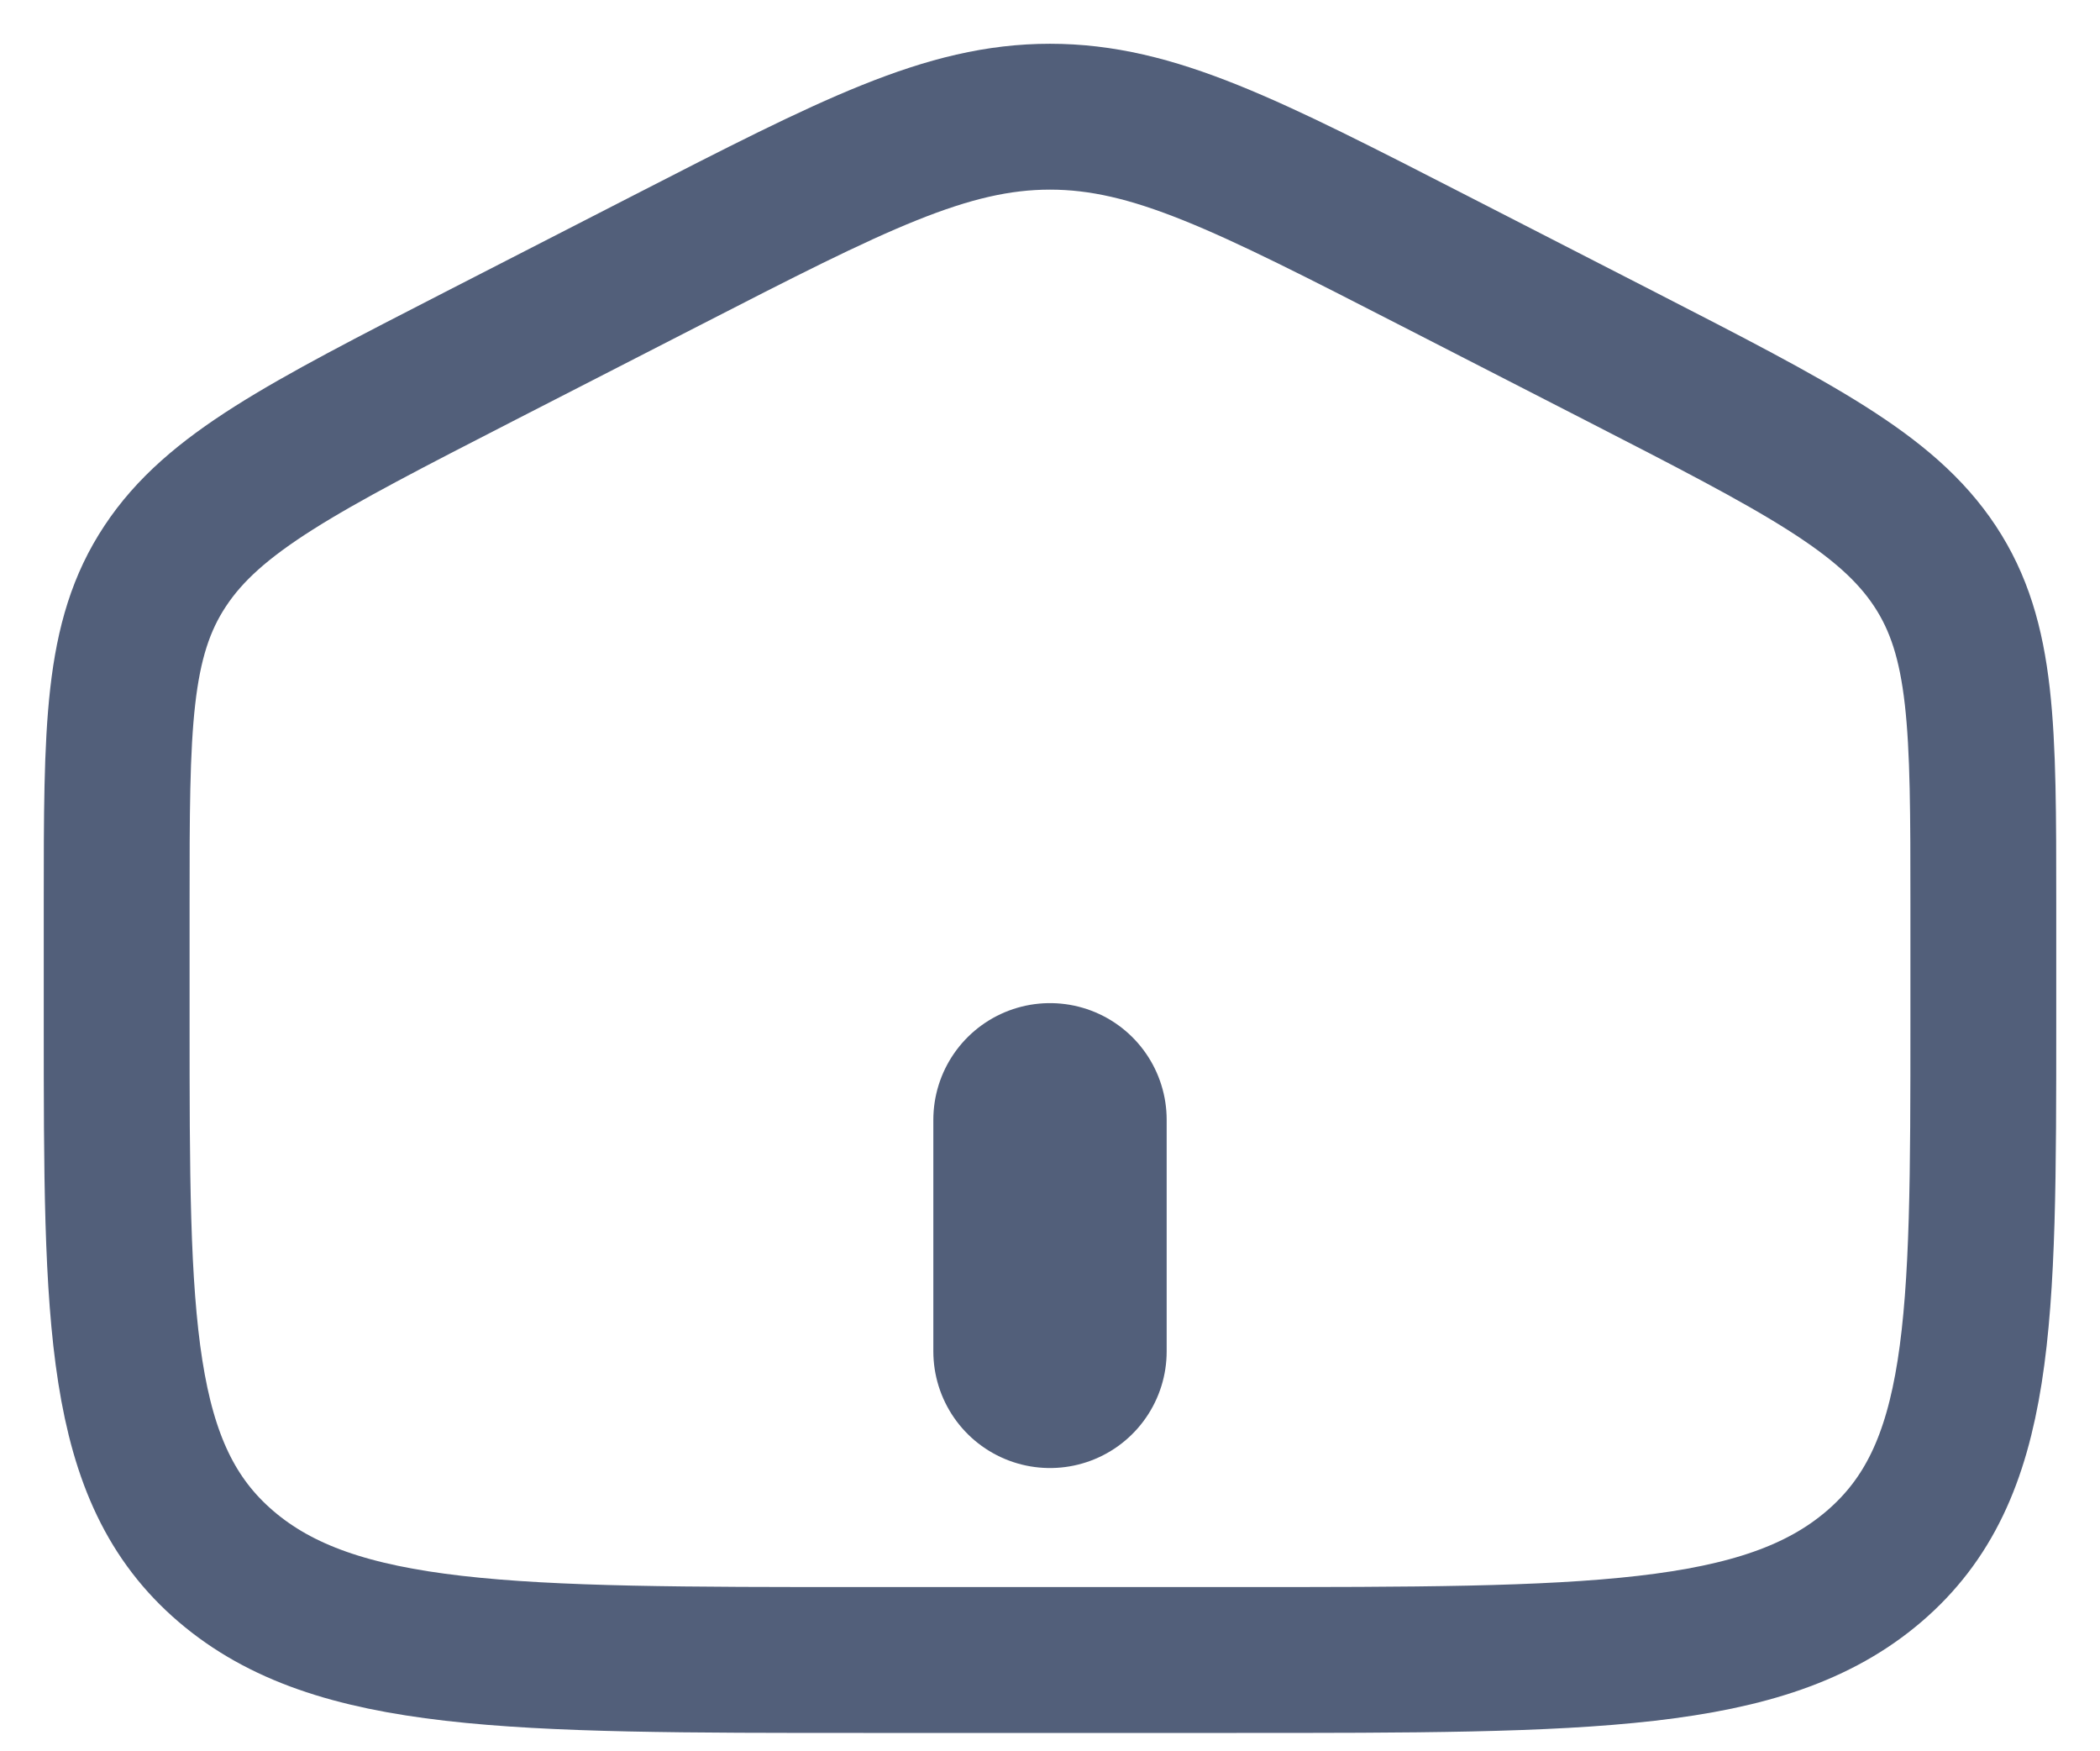
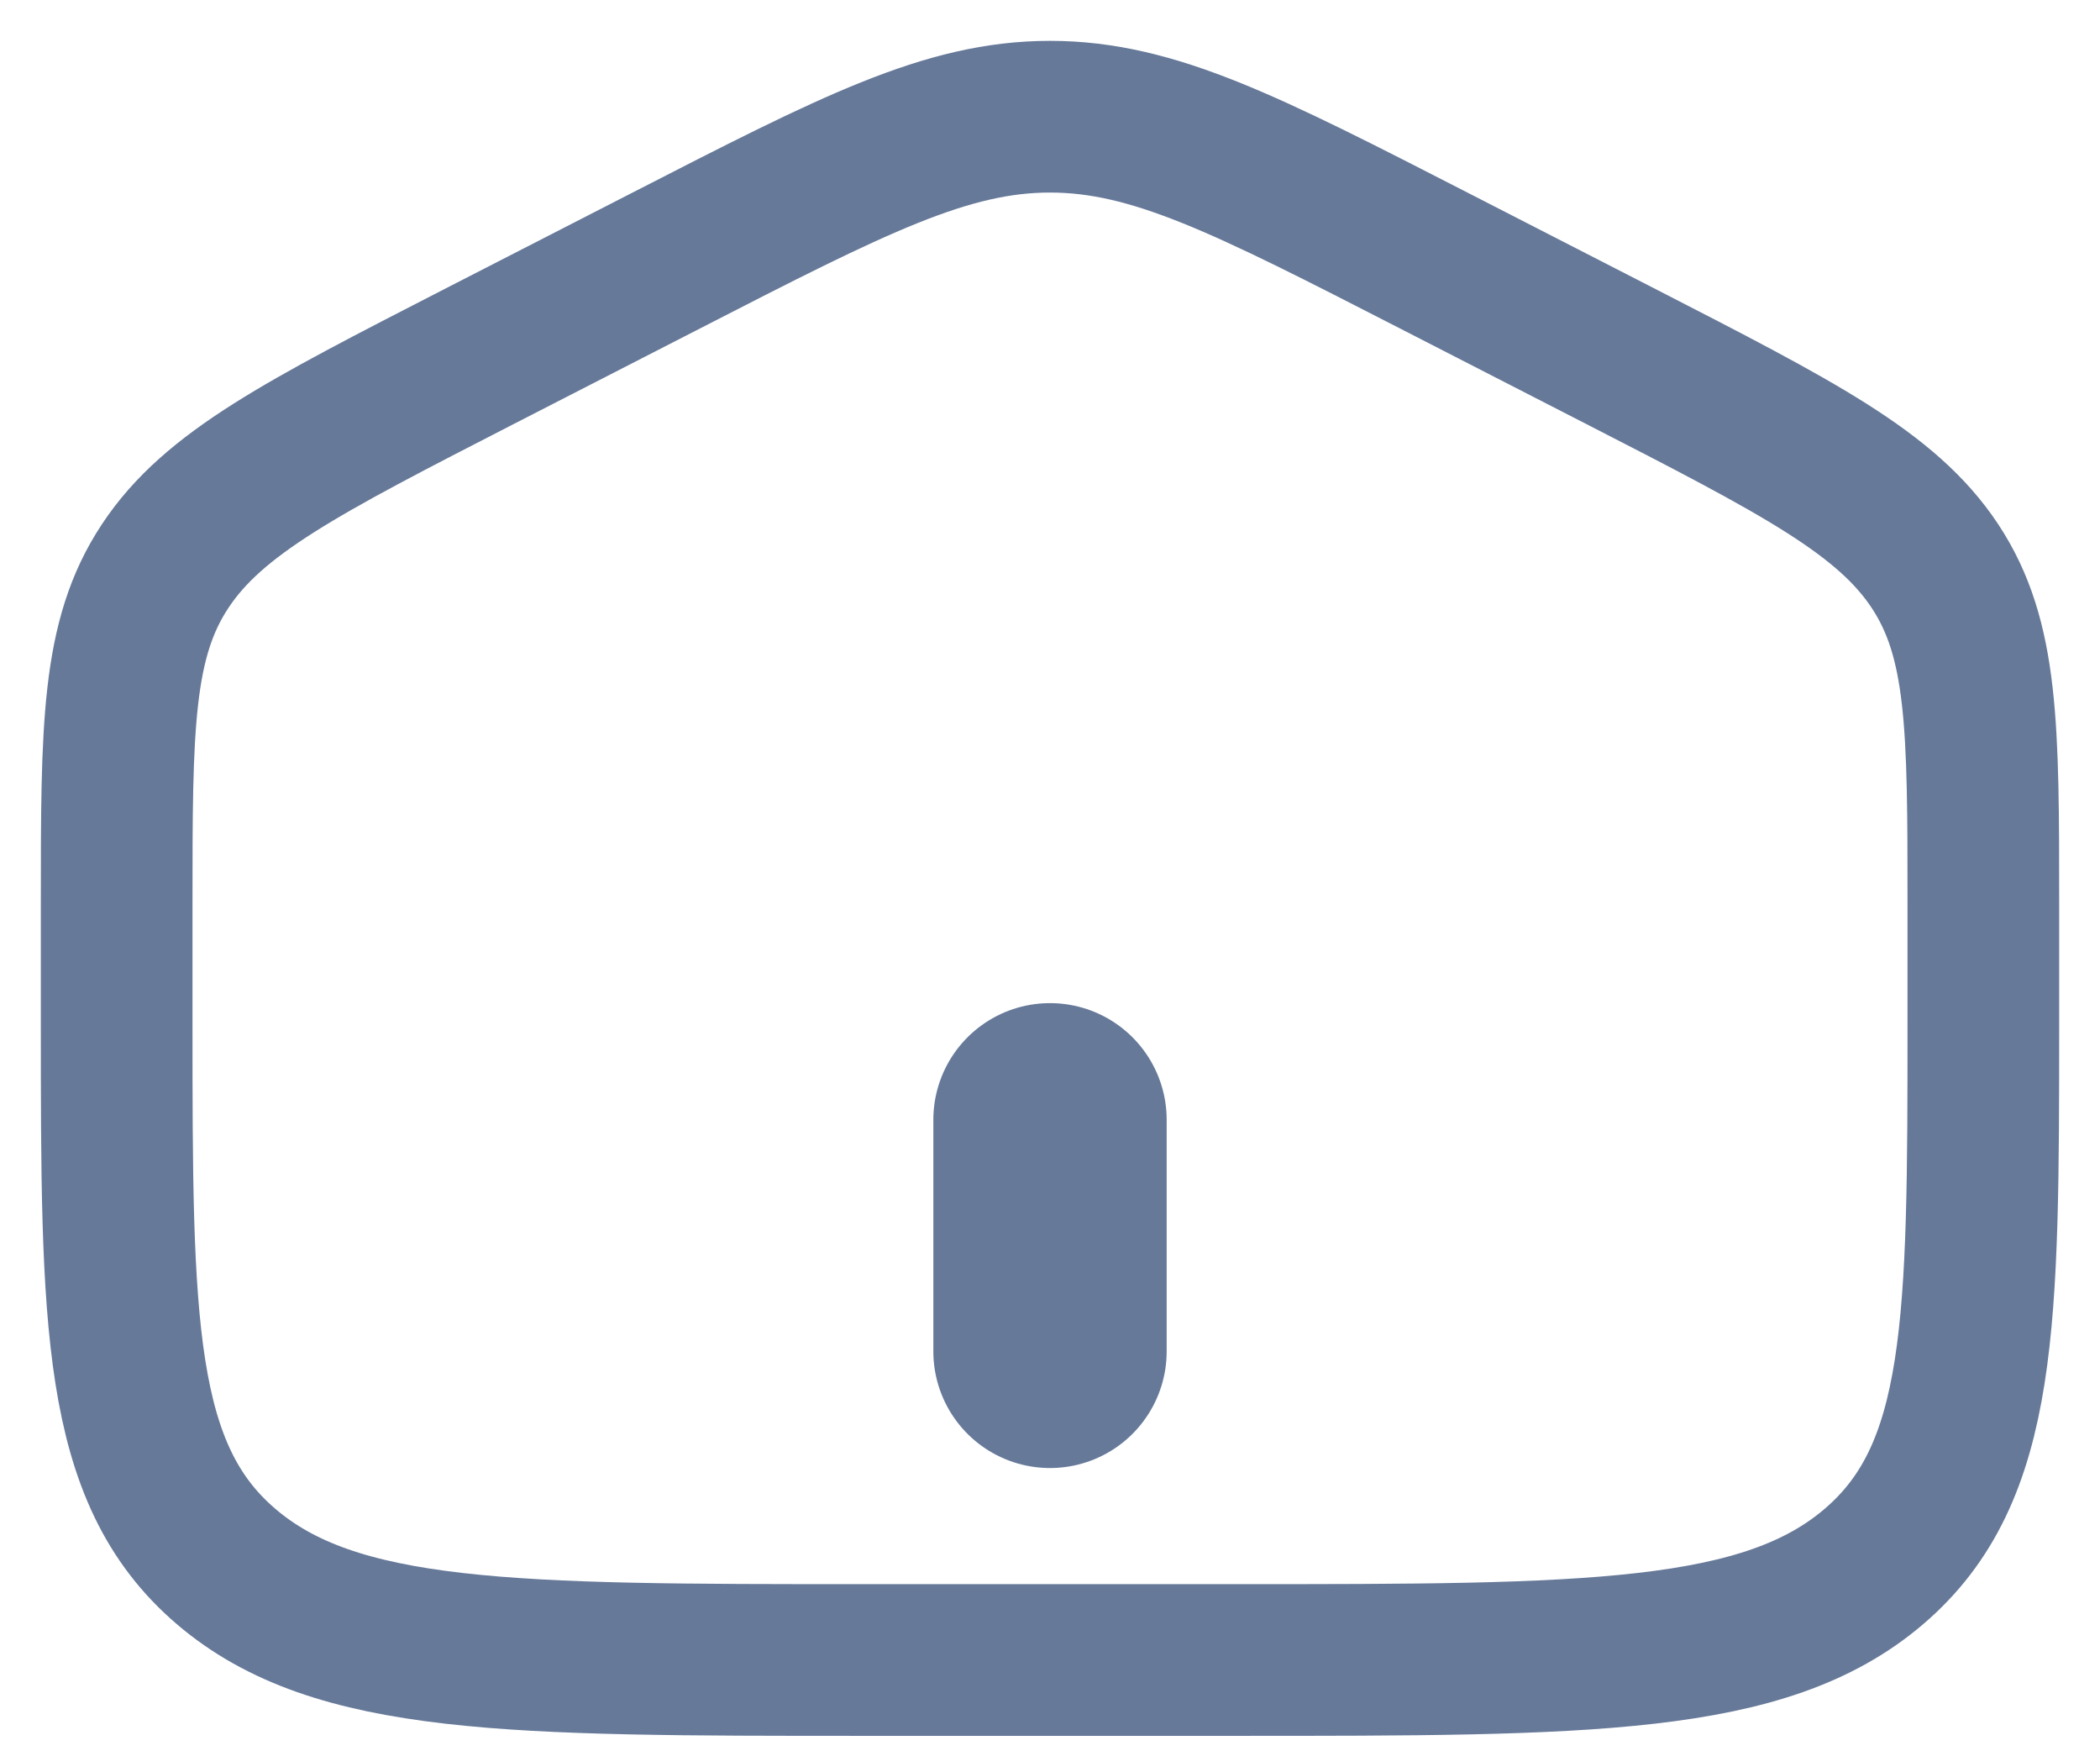
<svg xmlns="http://www.w3.org/2000/svg" width="36" height="30" viewBox="0 0 36 30" fill="none">
  <g id="home">
-     <path id="Vector" d="M2 15.495C2 12.468 2 10.955 2.832 9.701C3.661 8.446 5.179 7.668 8.214 6.11L11.414 4.469C14.622 2.823 16.227 2 18 2C19.773 2 21.376 2.823 24.586 4.469L27.786 6.11C30.821 7.668 32.339 8.446 33.17 9.701C34 10.955 34 12.468 34 15.493V17.506C34 22.664 34 25.244 32.125 26.847C30.251 28.45 27.234 28.45 21.2 28.45H14.8C8.766 28.45 5.749 28.45 3.875 26.847C2 25.244 2 22.665 2 17.506V15.495Z" stroke="hsl(220, 20%, 40%)" stroke-width="2.5" />
-     <path id="Vector_2" d="M18 19.192V23.16" stroke="hsl(220, 20%, 40%)" stroke-width="4" stroke-linecap="round" />
+     <path id="Vector" d="M2 15.495C2 12.468 2 10.955 2.832 9.701C3.661 8.446 5.179 7.668 8.214 6.11L11.414 4.469C14.622 2.823 16.227 2 18 2C19.773 2 21.376 2.823 24.586 4.469L27.786 6.11C30.821 7.668 32.339 8.446 33.17 9.701C34 10.955 34 12.468 34 15.493V17.506C34 22.664 34 25.244 32.125 26.847C30.251 28.45 27.234 28.45 21.2 28.45H14.8C8.766 28.45 5.749 28.45 3.875 26.847C2 25.244 2 22.665 2 17.506V15.495Z" stroke="hsl(218, 20%, 50%)" stroke-width="2.6" />
+     <path id="Vector_2" d="M18 19.192V23.16" stroke="hsl(218, 20%, 50%)" stroke-width="4" stroke-linecap="round" />
  </g>
</svg>
